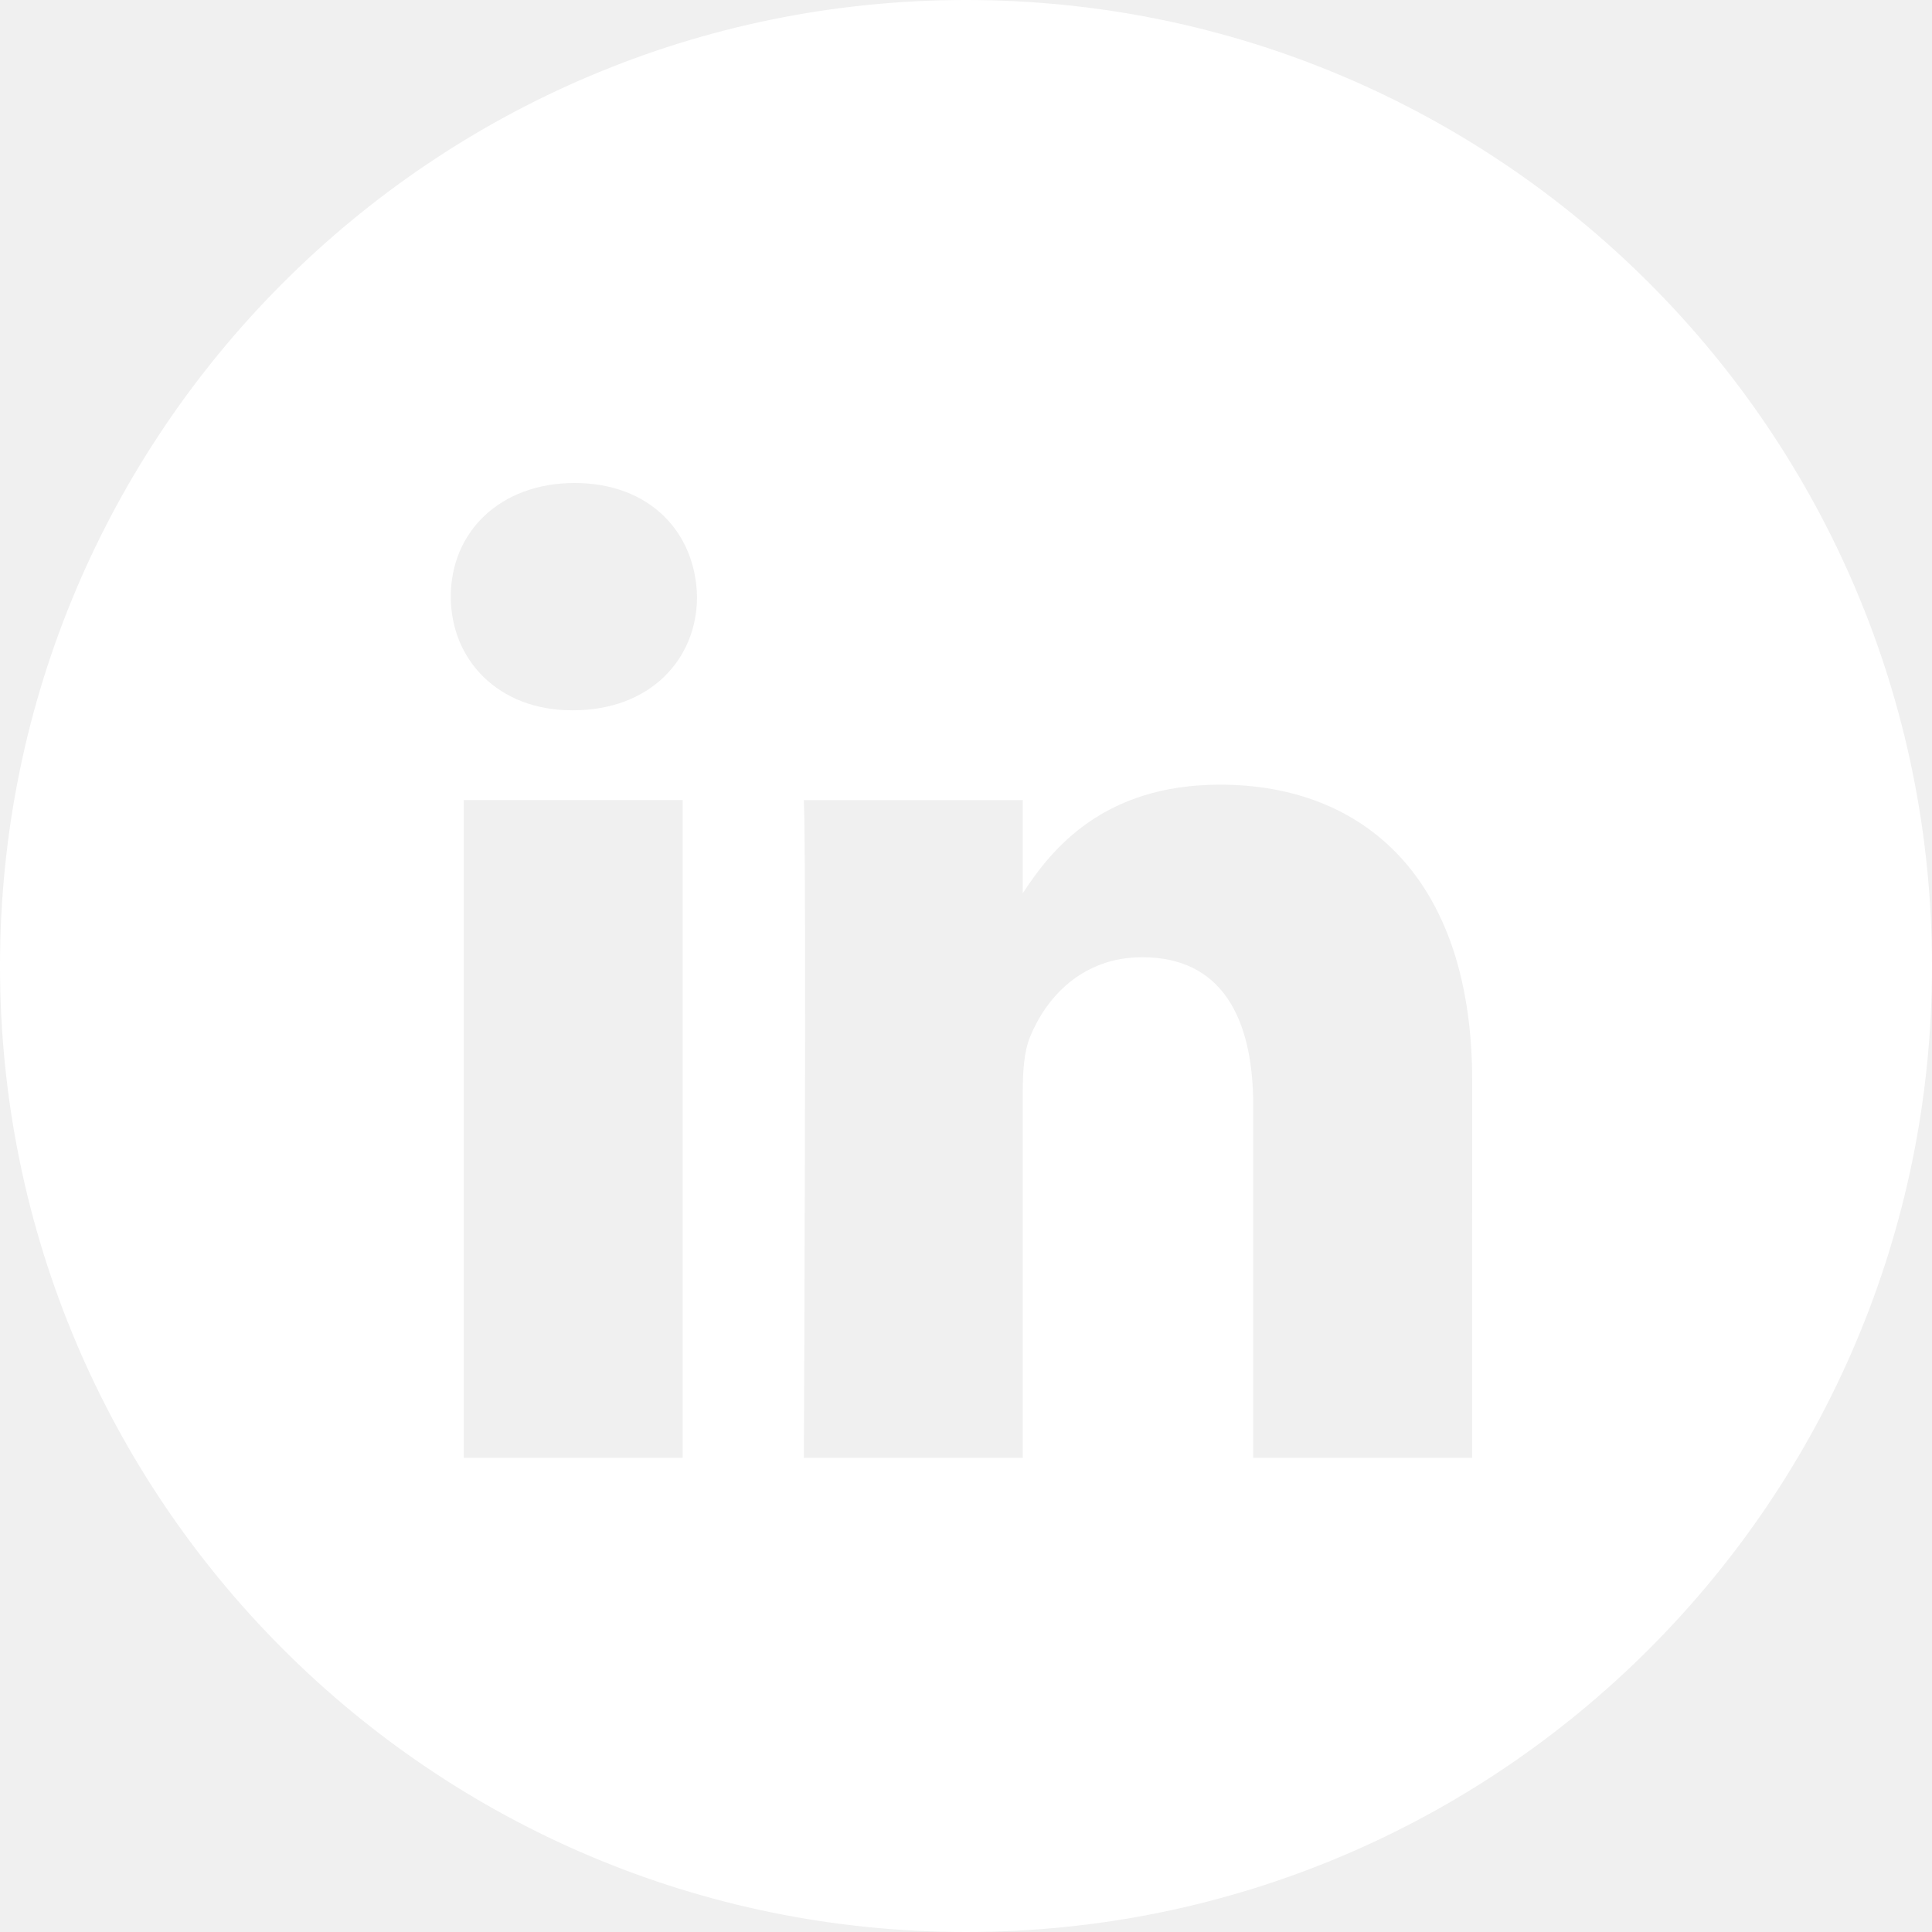
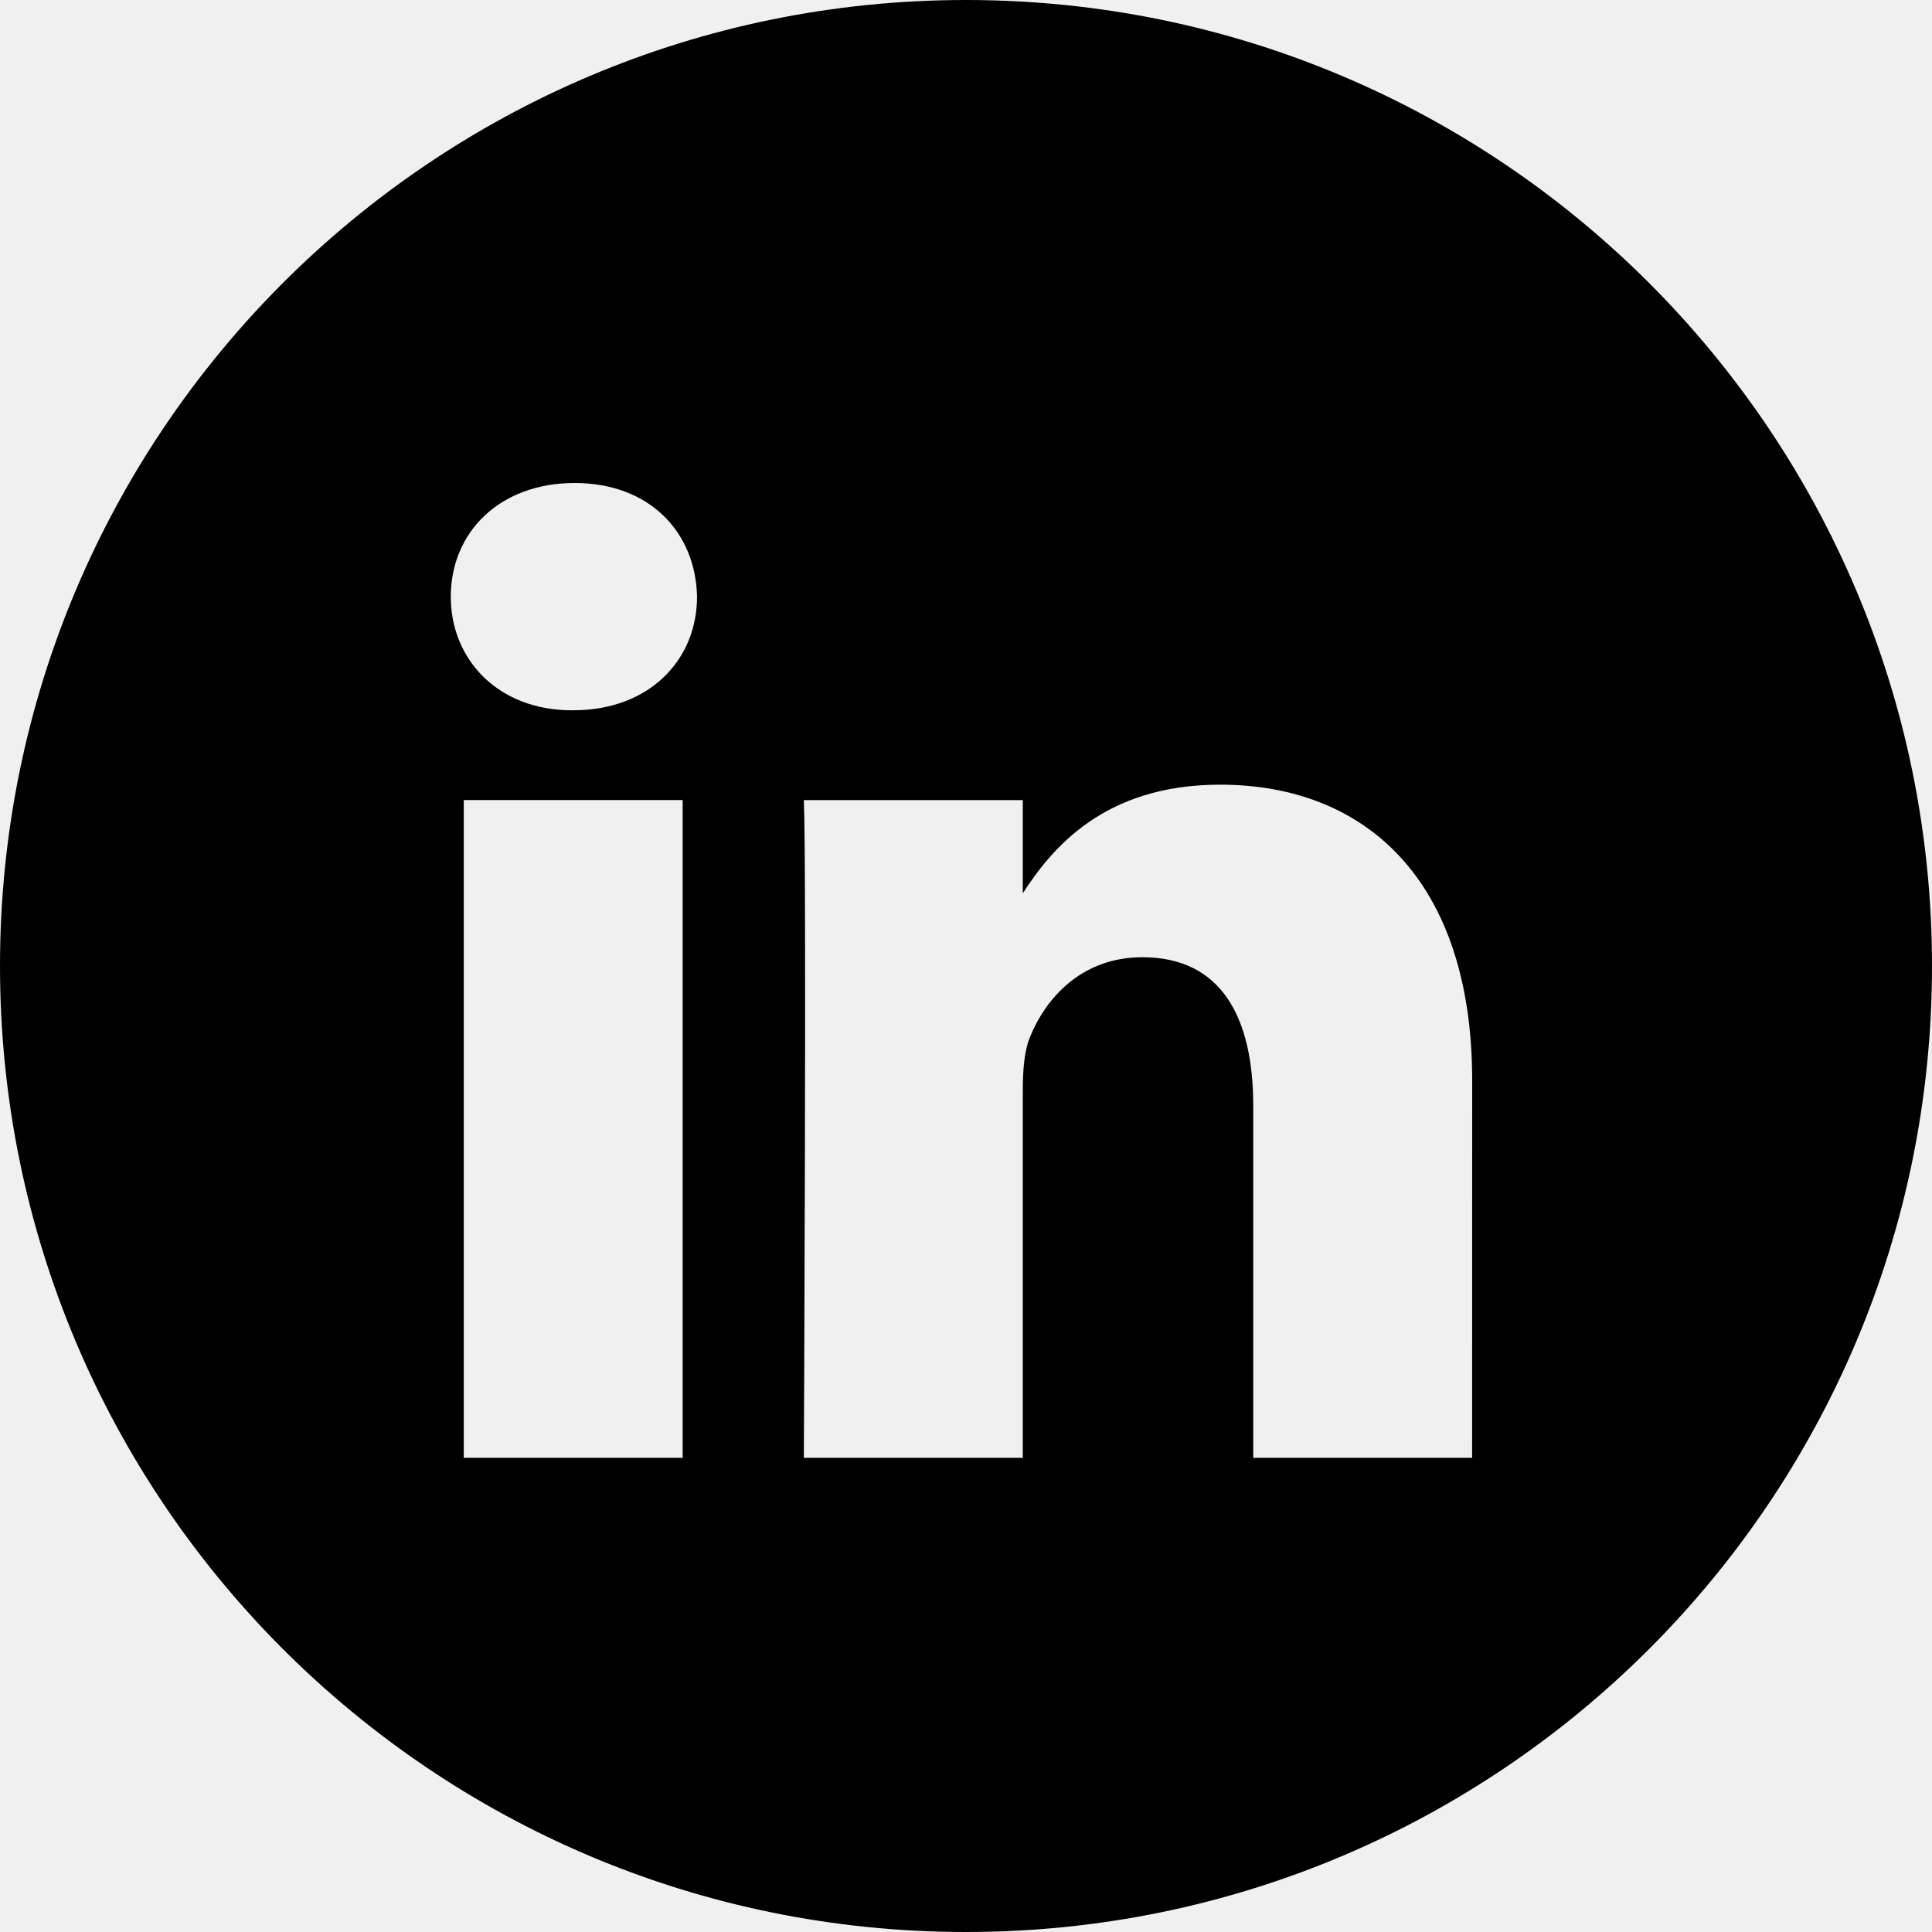
- <svg xmlns="http://www.w3.org/2000/svg" width="28" height="28" viewBox="0 0 28 28" fill="none">
-   <path fill-rule="evenodd" clip-rule="evenodd" d="M14 0C6.268 0 0 6.268 0 14C0 21.732 6.268 28 14 28C21.732 28 28 21.732 28 14C28 6.268 21.732 0 14 0ZM6.721 11.595H9.894V21.128H6.721V11.595ZM10.102 8.647C10.082 7.712 9.414 7 8.328 7C7.243 7 6.533 7.712 6.533 8.647C6.533 9.562 7.222 10.294 8.287 10.294H8.307C9.414 10.294 10.102 9.562 10.102 8.647ZM17.683 11.372C19.77 11.372 21.336 12.734 21.336 15.662L21.335 21.128H18.163V16.028C18.163 14.747 17.704 13.873 16.555 13.873C15.679 13.873 15.157 14.462 14.927 15.031C14.843 15.235 14.823 15.52 14.823 15.805V21.128H11.65C11.65 21.128 11.691 12.49 11.65 11.596H14.823V12.946C15.244 12.297 15.998 11.372 17.683 11.372Z" fill="white" />
+ <svg xmlns="http://www.w3.org/2000/svg" width="28" height="28" viewBox="0 0 28 28">
+   <path fill-rule="evenodd" clip-rule="evenodd" d="M14 0C6.268 0 0 6.268 0 14C0 21.732 6.268 28 14 28C21.732 28 28 21.732 28 14C28 6.268 21.732 0 14 0ZM6.721 11.595H9.894V21.128H6.721V11.595ZM10.102 8.647C10.082 7.712 9.414 7 8.328 7C7.243 7 6.533 7.712 6.533 8.647C6.533 9.562 7.222 10.294 8.287 10.294H8.307C9.414 10.294 10.102 9.562 10.102 8.647ZM17.683 11.372C19.77 11.372 21.336 12.734 21.336 15.662L21.335 21.128H18.163V16.028C18.163 14.747 17.704 13.873 16.555 13.873C15.679 13.873 15.157 14.462 14.927 15.031C14.843 15.235 14.823 15.52 14.823 15.805V21.128H11.65C11.65 21.128 11.691 12.49 11.65 11.596H14.823V12.946C15.244 12.297 15.998 11.372 17.683 11.372Z" />
</svg>
